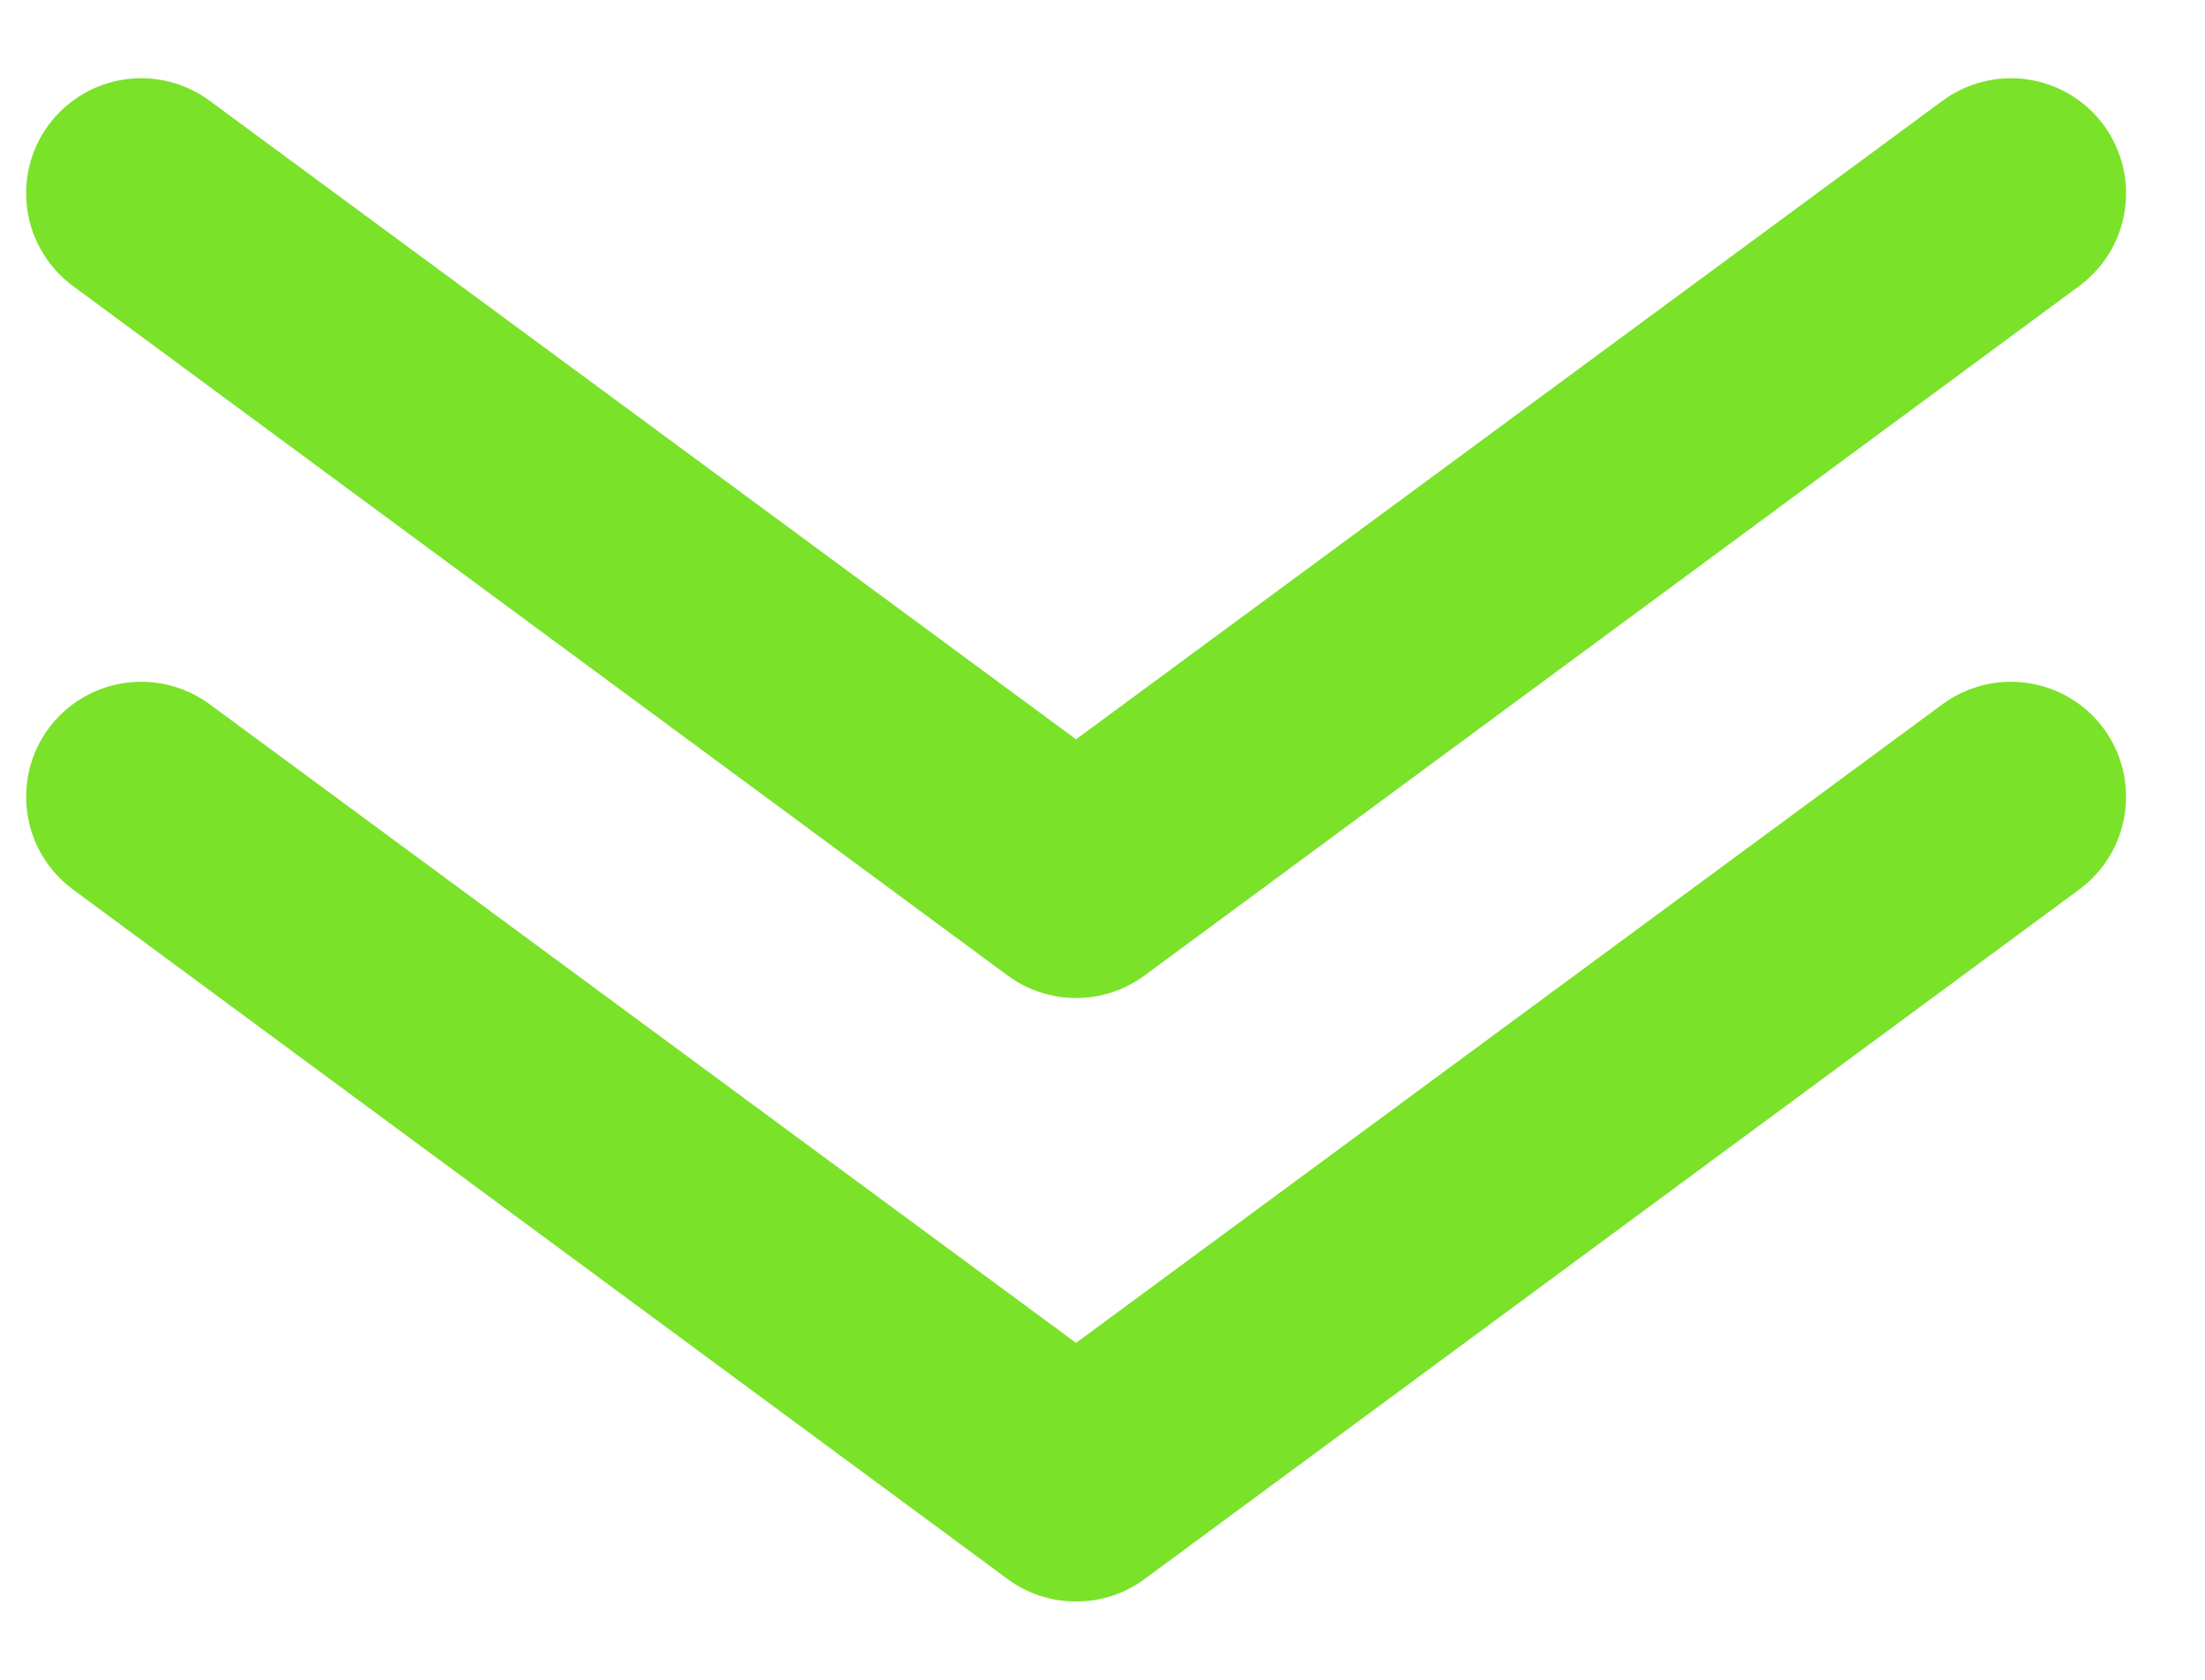
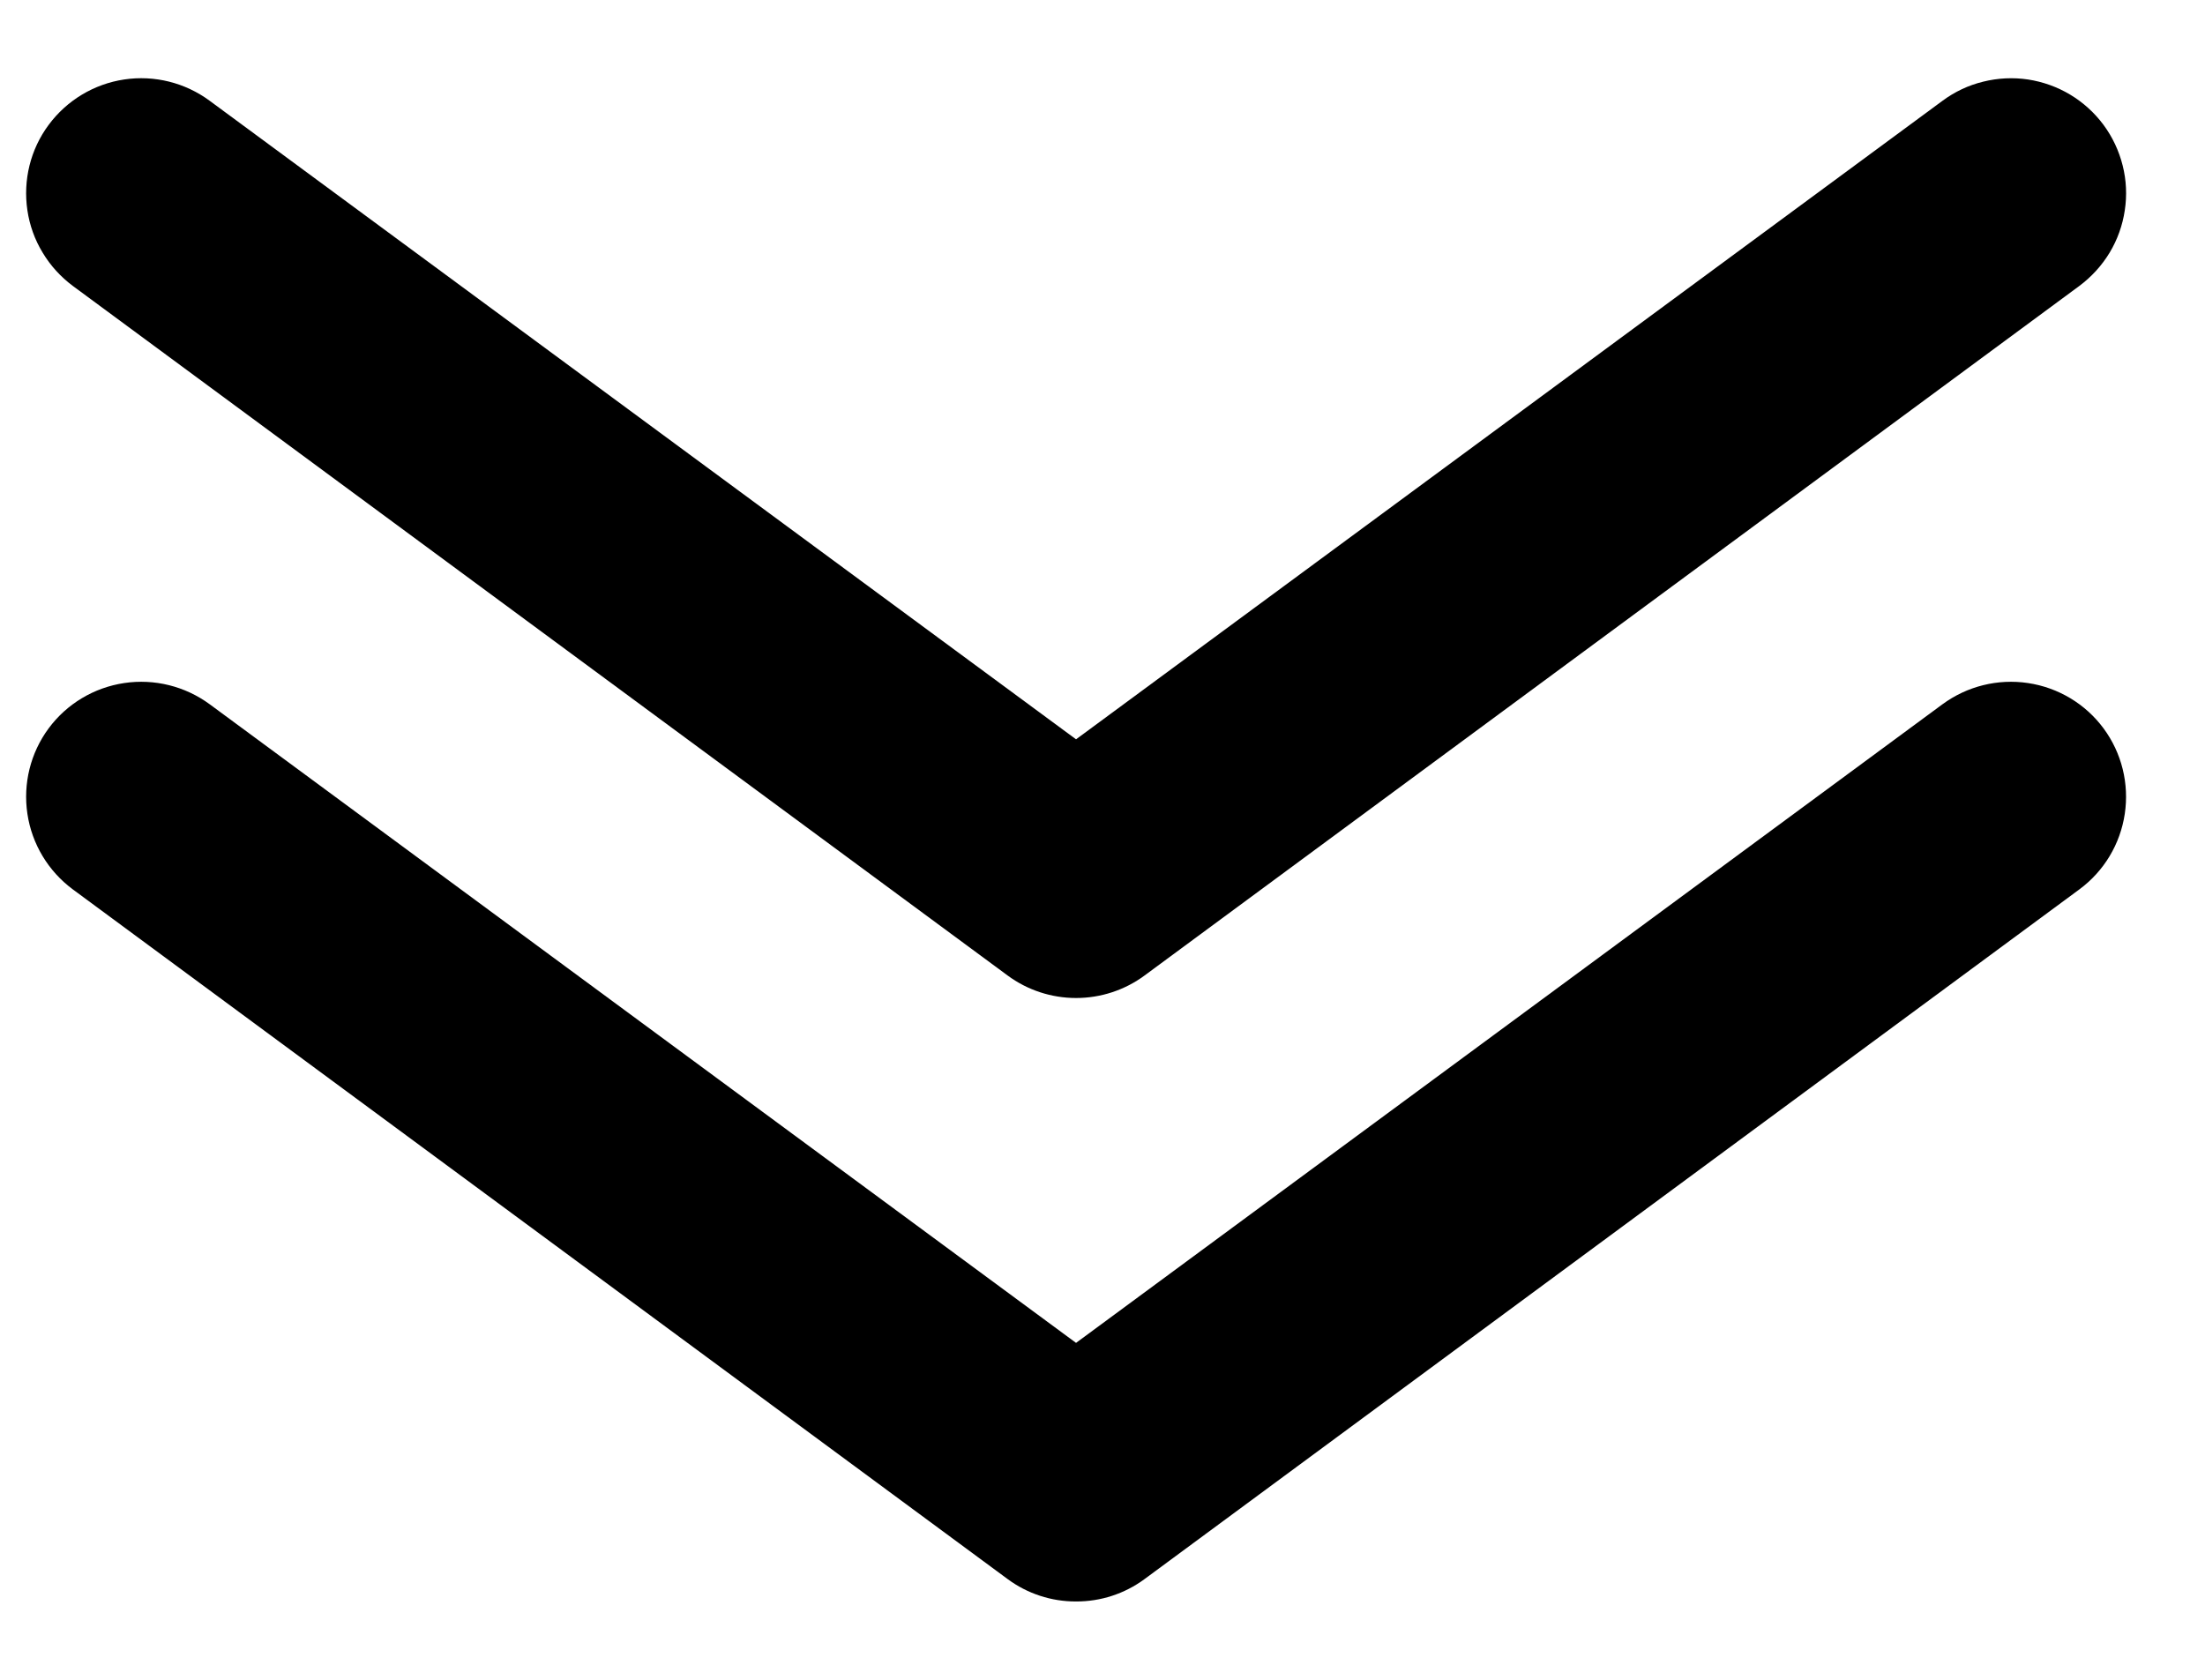
- <svg xmlns="http://www.w3.org/2000/svg" width="21" height="16" viewBox="0 0 21 16" fill="none">
-   <path d="M10.248 9.506C10.014 9.506 9.785 9.431 9.597 9.292L0.693 2.723C0.578 2.637 0.48 2.53 0.406 2.406C0.331 2.283 0.282 2.146 0.261 2.004C0.218 1.716 0.29 1.423 0.463 1.19C0.636 0.956 0.895 0.8 1.183 0.757C1.47 0.714 1.763 0.787 1.997 0.96L10.248 7.042L18.5 0.96C18.616 0.874 18.747 0.812 18.887 0.778C19.027 0.743 19.172 0.736 19.314 0.757C19.457 0.779 19.594 0.828 19.717 0.902C19.84 0.976 19.948 1.074 20.034 1.19C20.119 1.305 20.181 1.437 20.216 1.577C20.251 1.716 20.258 1.861 20.236 2.004C20.215 2.146 20.166 2.283 20.092 2.406C20.017 2.53 19.919 2.637 19.804 2.723L10.9 9.292C10.712 9.431 10.483 9.506 10.248 9.506Z" fill="#7AE229" />
-   <path d="M10.248 15.254C10.014 15.255 9.785 15.18 9.597 15.041L0.693 8.471C0.46 8.298 0.304 8.04 0.261 7.752C0.218 7.465 0.29 7.172 0.463 6.938C0.636 6.704 0.895 6.549 1.183 6.506C1.47 6.463 1.763 6.536 1.997 6.708L10.248 12.791L18.5 6.708C18.734 6.536 19.027 6.463 19.314 6.506C19.602 6.549 19.861 6.704 20.034 6.938C20.207 7.172 20.279 7.465 20.236 7.752C20.193 8.04 20.038 8.298 19.804 8.471L10.9 15.041C10.712 15.18 10.483 15.255 10.248 15.254Z" fill="#7AE229" />
+ <svg xmlns="http://www.w3.org/2000/svg" class="my-icon" width="21" height="16" viewBox="0 0 21 16">
+   <path fill="currentColor" d="M10.248 9.506C10.014 9.506 9.785 9.431 9.597 9.292L0.693 2.723C0.578 2.637 0.48 2.53 0.406 2.406C0.331 2.283 0.282 2.146 0.261 2.004C0.218 1.716 0.29 1.423 0.463 1.19C0.636 0.956 0.895 0.8 1.183 0.757C1.47 0.714 1.763 0.787 1.997 0.96L10.248 7.042L18.5 0.96C18.616 0.874 18.747 0.812 18.887 0.778C19.027 0.743 19.172 0.736 19.314 0.757C19.457 0.779 19.594 0.828 19.717 0.902C19.84 0.976 19.948 1.074 20.034 1.19C20.119 1.305 20.181 1.437 20.216 1.577C20.251 1.716 20.258 1.861 20.236 2.004C20.215 2.146 20.166 2.283 20.092 2.406C20.017 2.53 19.919 2.637 19.804 2.723L10.9 9.292C10.712 9.431 10.483 9.506 10.248 9.506Z" />
+   <path fill="currentColor" d="M10.248 15.254C10.014 15.255 9.785 15.18 9.597 15.041L0.693 8.471C0.46 8.298 0.304 8.04 0.261 7.752C0.218 7.465 0.29 7.172 0.463 6.938C0.636 6.704 0.895 6.549 1.183 6.506C1.47 6.463 1.763 6.536 1.997 6.708L10.248 12.791L18.5 6.708C18.734 6.536 19.027 6.463 19.314 6.506C19.602 6.549 19.861 6.704 20.034 6.938C20.207 7.172 20.279 7.465 20.236 7.752C20.193 8.04 20.038 8.298 19.804 8.471L10.9 15.041C10.712 15.18 10.483 15.255 10.248 15.254Z" />
</svg>
